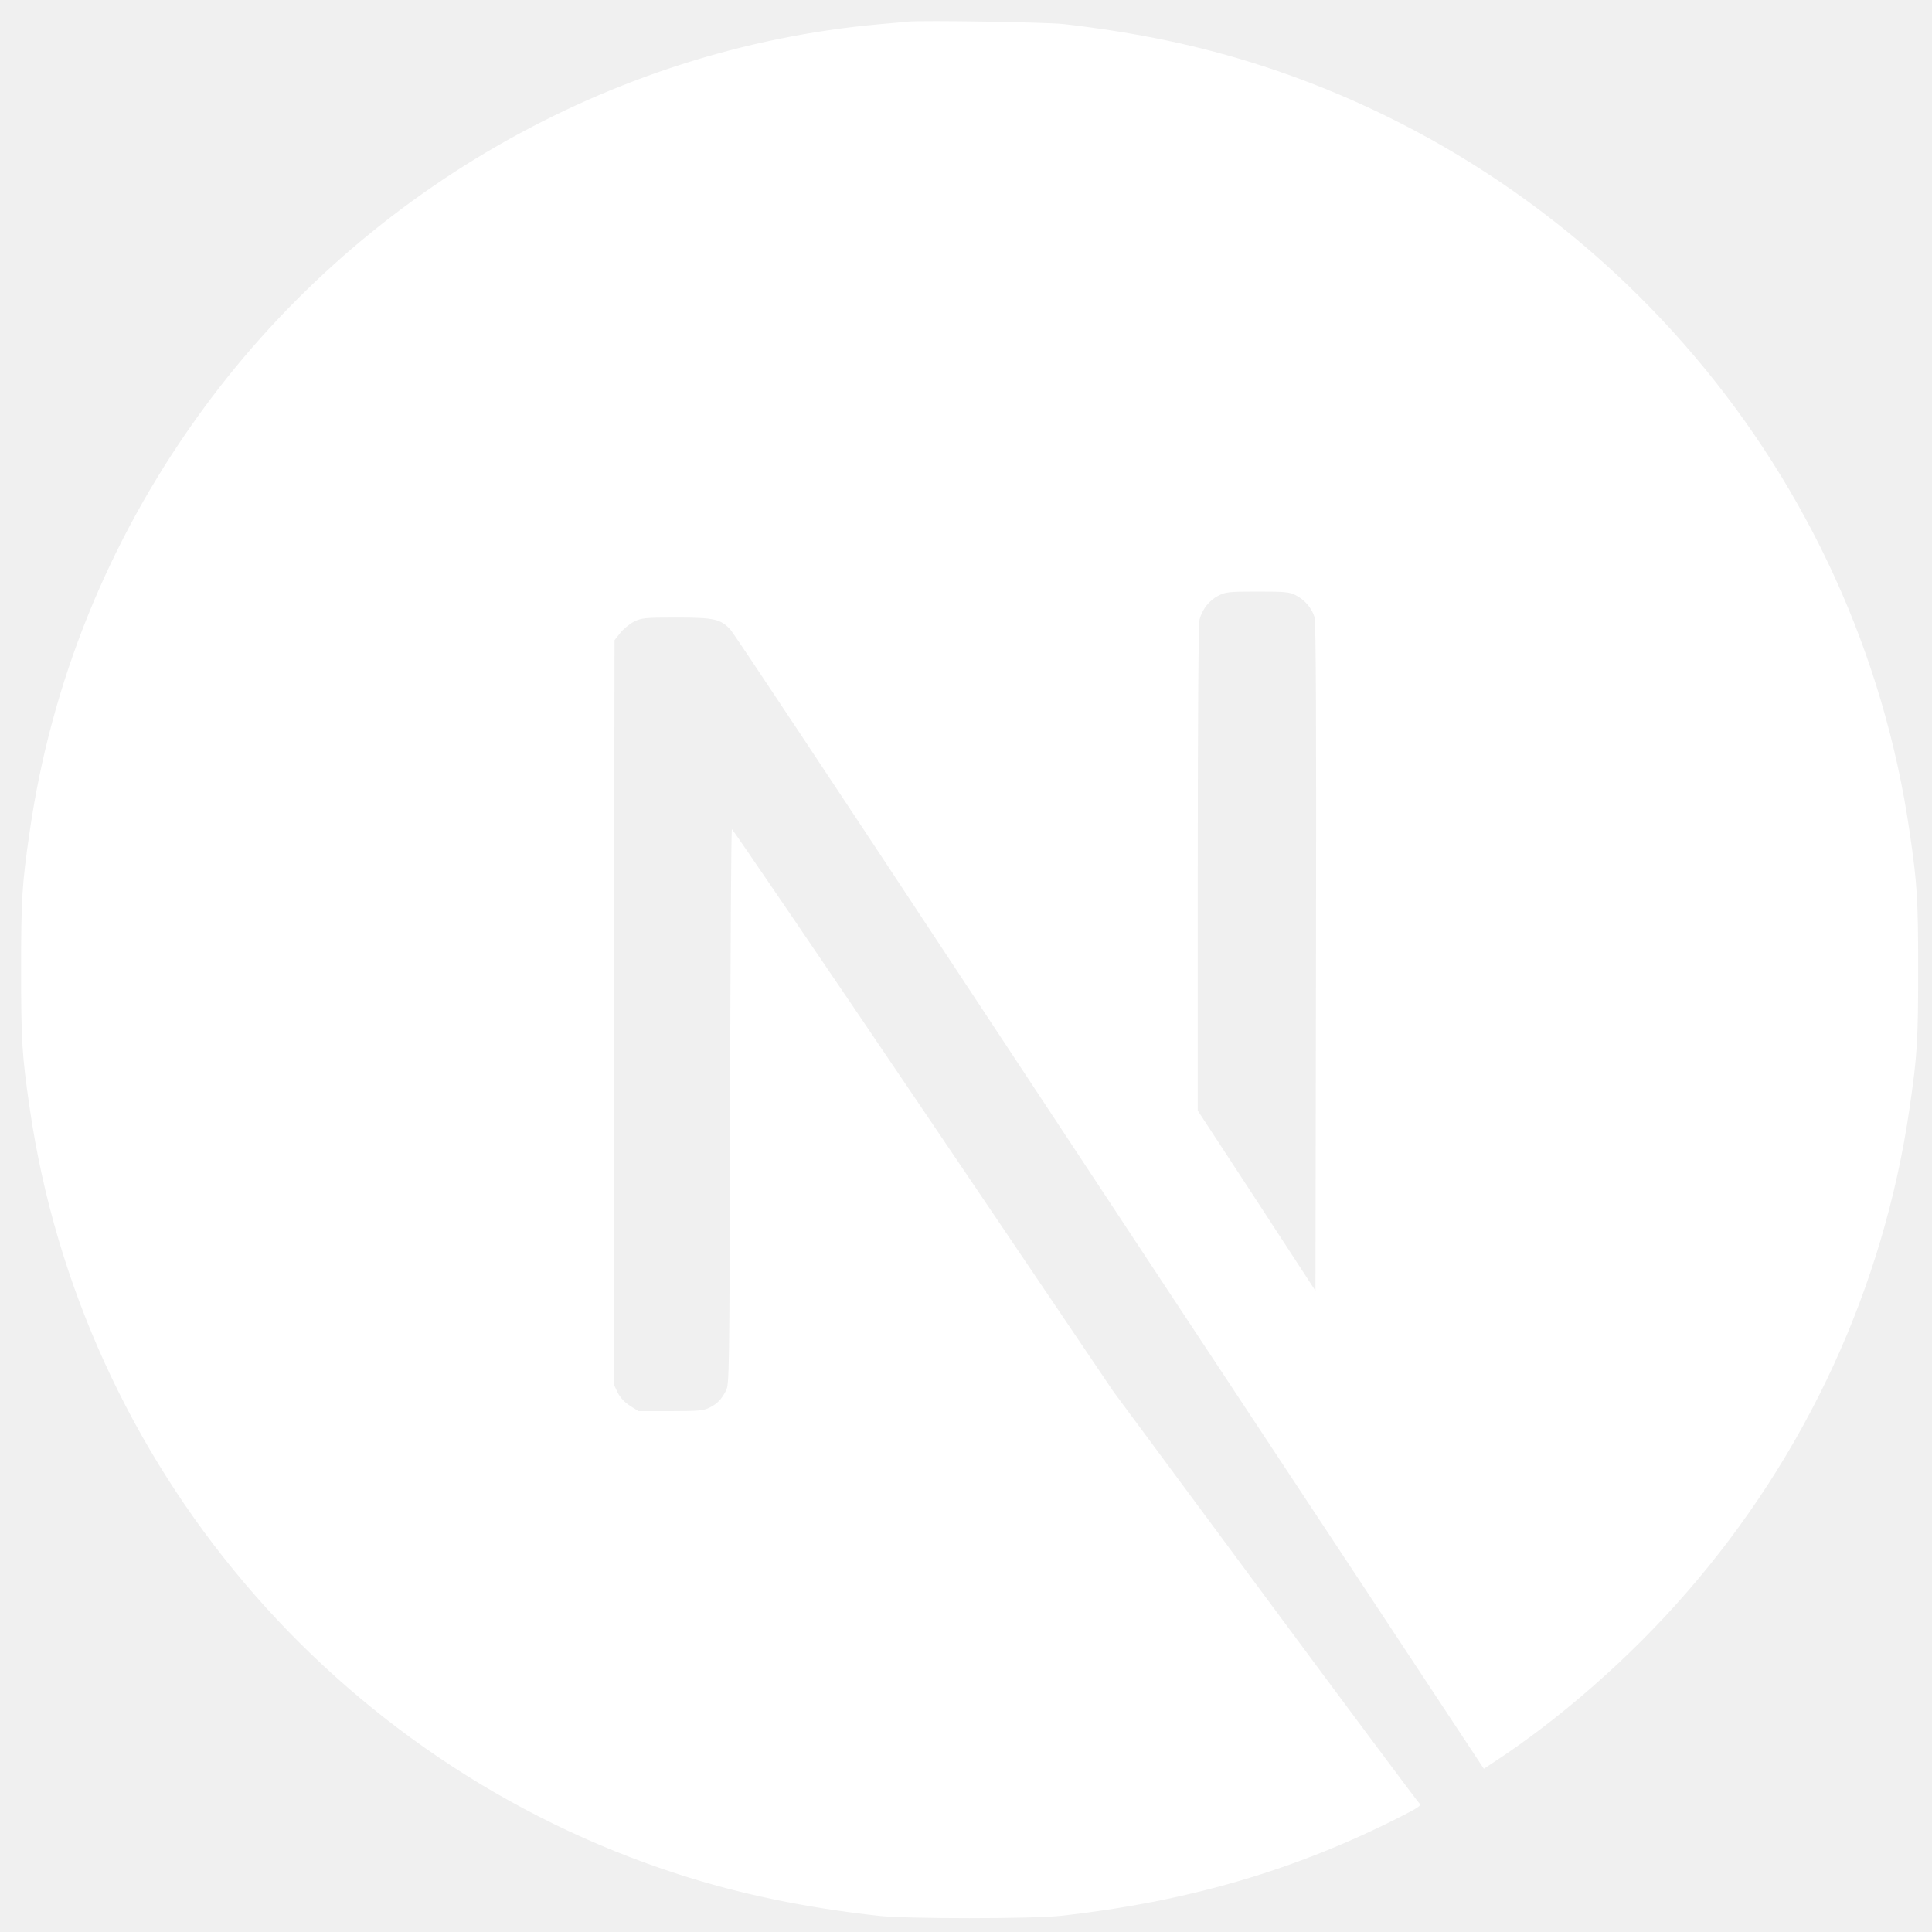
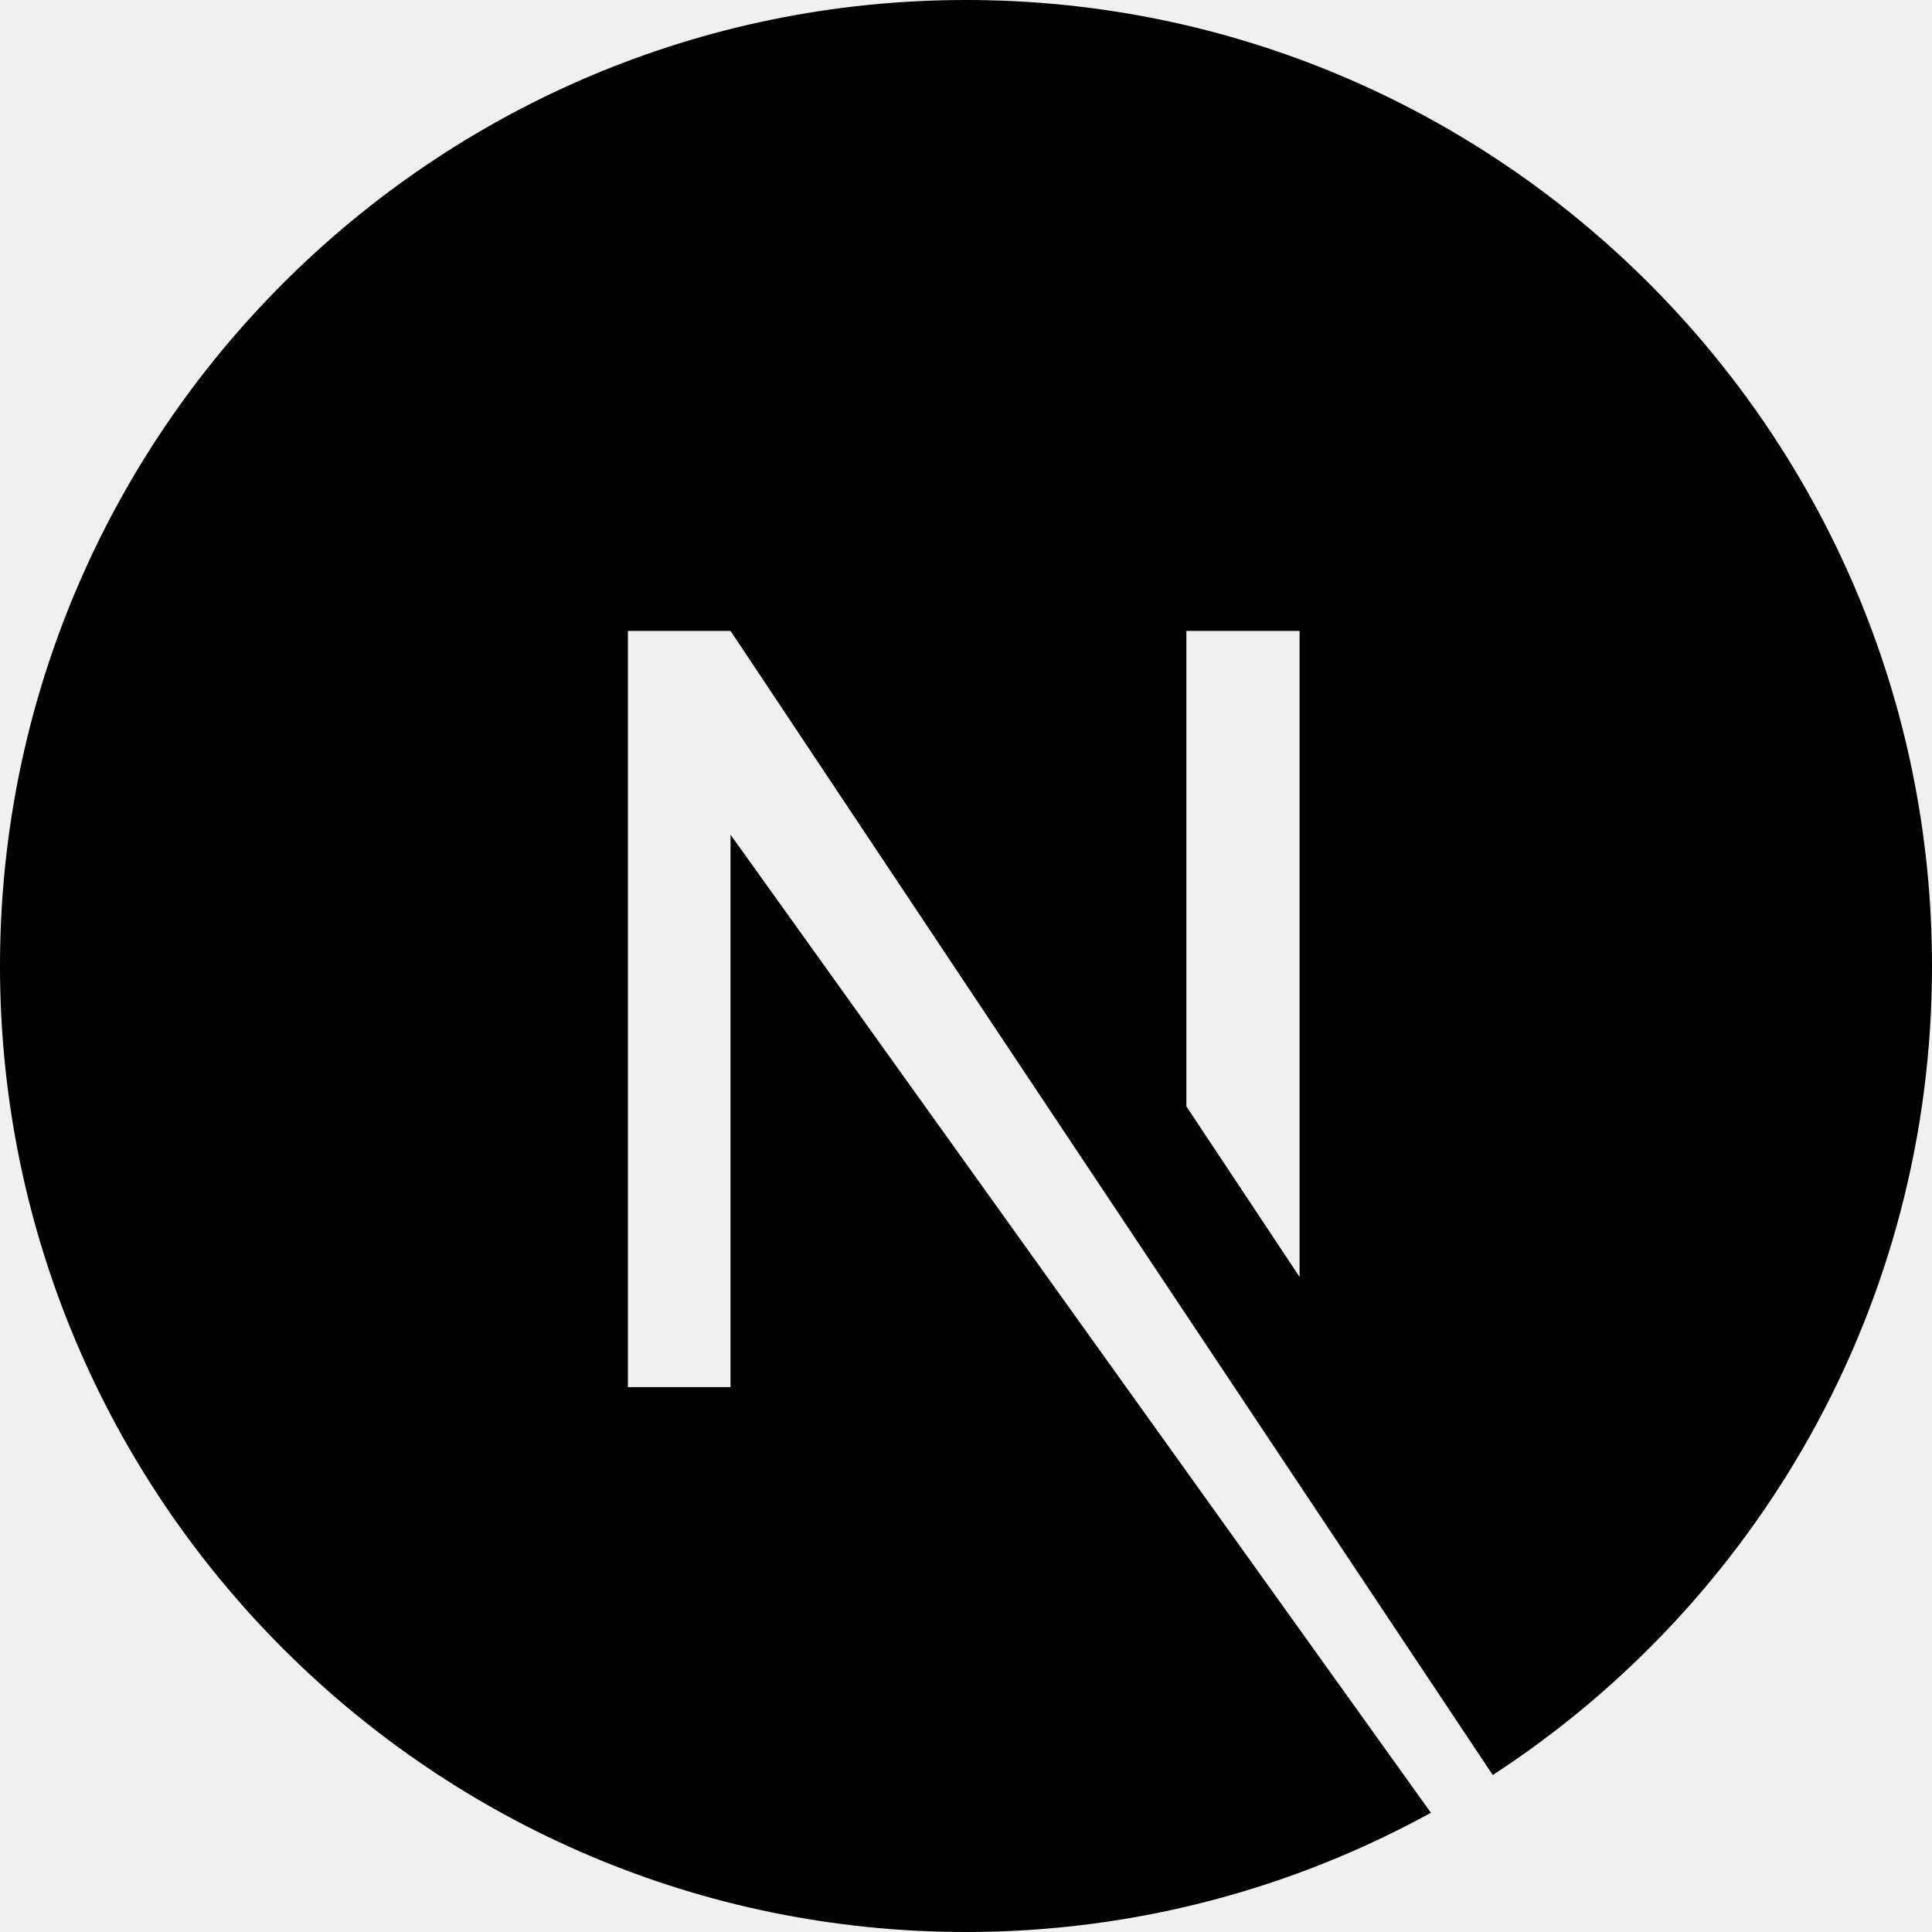
- <svg xmlns="http://www.w3.org/2000/svg" width="25" height="25" viewBox="0 0 25 25" fill="none">
-   <g clip-path="url(#clip0_3307_1736)">
-     <path d="M11.743 0.28C11.691 0.285 11.523 0.302 11.371 0.314C7.885 0.628 4.619 2.509 2.551 5.4C1.399 7.008 0.662 8.831 0.384 10.762C0.285 11.437 0.273 11.636 0.273 12.55C0.273 13.464 0.285 13.663 0.384 14.337C1.051 18.946 4.331 22.818 8.78 24.253C9.576 24.51 10.416 24.685 11.371 24.791C11.743 24.831 13.351 24.831 13.723 24.791C15.371 24.608 16.768 24.2 18.145 23.497C18.356 23.389 18.397 23.361 18.368 23.337C18.349 23.322 17.449 22.115 16.37 20.657L14.407 18.006L11.947 14.366C10.594 12.365 9.48 10.729 9.471 10.729C9.461 10.726 9.452 12.343 9.447 14.318C9.44 17.775 9.437 17.914 9.394 17.996C9.332 18.113 9.284 18.162 9.183 18.214C9.106 18.253 9.039 18.26 8.677 18.26H8.262L8.151 18.19C8.079 18.145 8.026 18.085 7.99 18.015L7.94 17.907L7.945 13.097L7.952 8.284L8.026 8.19C8.065 8.14 8.146 8.075 8.204 8.044C8.302 7.996 8.341 7.991 8.756 7.991C9.245 7.991 9.327 8.011 9.454 8.15C9.49 8.188 10.822 10.194 12.415 12.61C14.008 15.026 16.187 18.325 17.257 19.944L19.201 22.888L19.299 22.823C20.171 22.257 21.092 21.451 21.821 20.611C23.374 18.828 24.375 16.655 24.71 14.337C24.809 13.663 24.821 13.464 24.821 12.55C24.821 11.636 24.809 11.437 24.71 10.762C24.043 6.154 20.763 2.281 16.314 0.846C15.53 0.592 14.695 0.417 13.759 0.311C13.528 0.287 11.942 0.261 11.743 0.28ZM16.768 7.703C16.883 7.761 16.977 7.871 17.01 7.987C17.029 8.049 17.034 9.383 17.029 12.389L17.022 16.703L16.262 15.537L15.499 14.371V11.235C15.499 9.208 15.508 8.068 15.523 8.013C15.561 7.879 15.645 7.773 15.76 7.711C15.858 7.66 15.895 7.655 16.271 7.655C16.626 7.655 16.689 7.66 16.768 7.703Z" fill="white" />
-   </g>
-   <defs>
-     <clipPath id="clip0_3307_1736">
-       <rect width="24.547" height="24.547" fill="white" transform="translate(0.273438 0.273682)" />
-     </clipPath>
-   </defs>
+ <svg xmlns="http://www.w3.org/2000/svg" viewBox="0 0 128 128">
+   <path d="M64 0C28.7 0 0 28.7 0 64s28.7 64 64 64c11.2 0 21.7-2.9 30.8-7.9L48.4 55.3v36.6h-6.8V41.8h6.8l50.5 75.8C116.4 106.2 128 86.5 128 64c0-35.3-28.7-64-64-64zm22.1 84.6l-7.5-11.3V41.8h7.5v42.8z" />
</svg>
